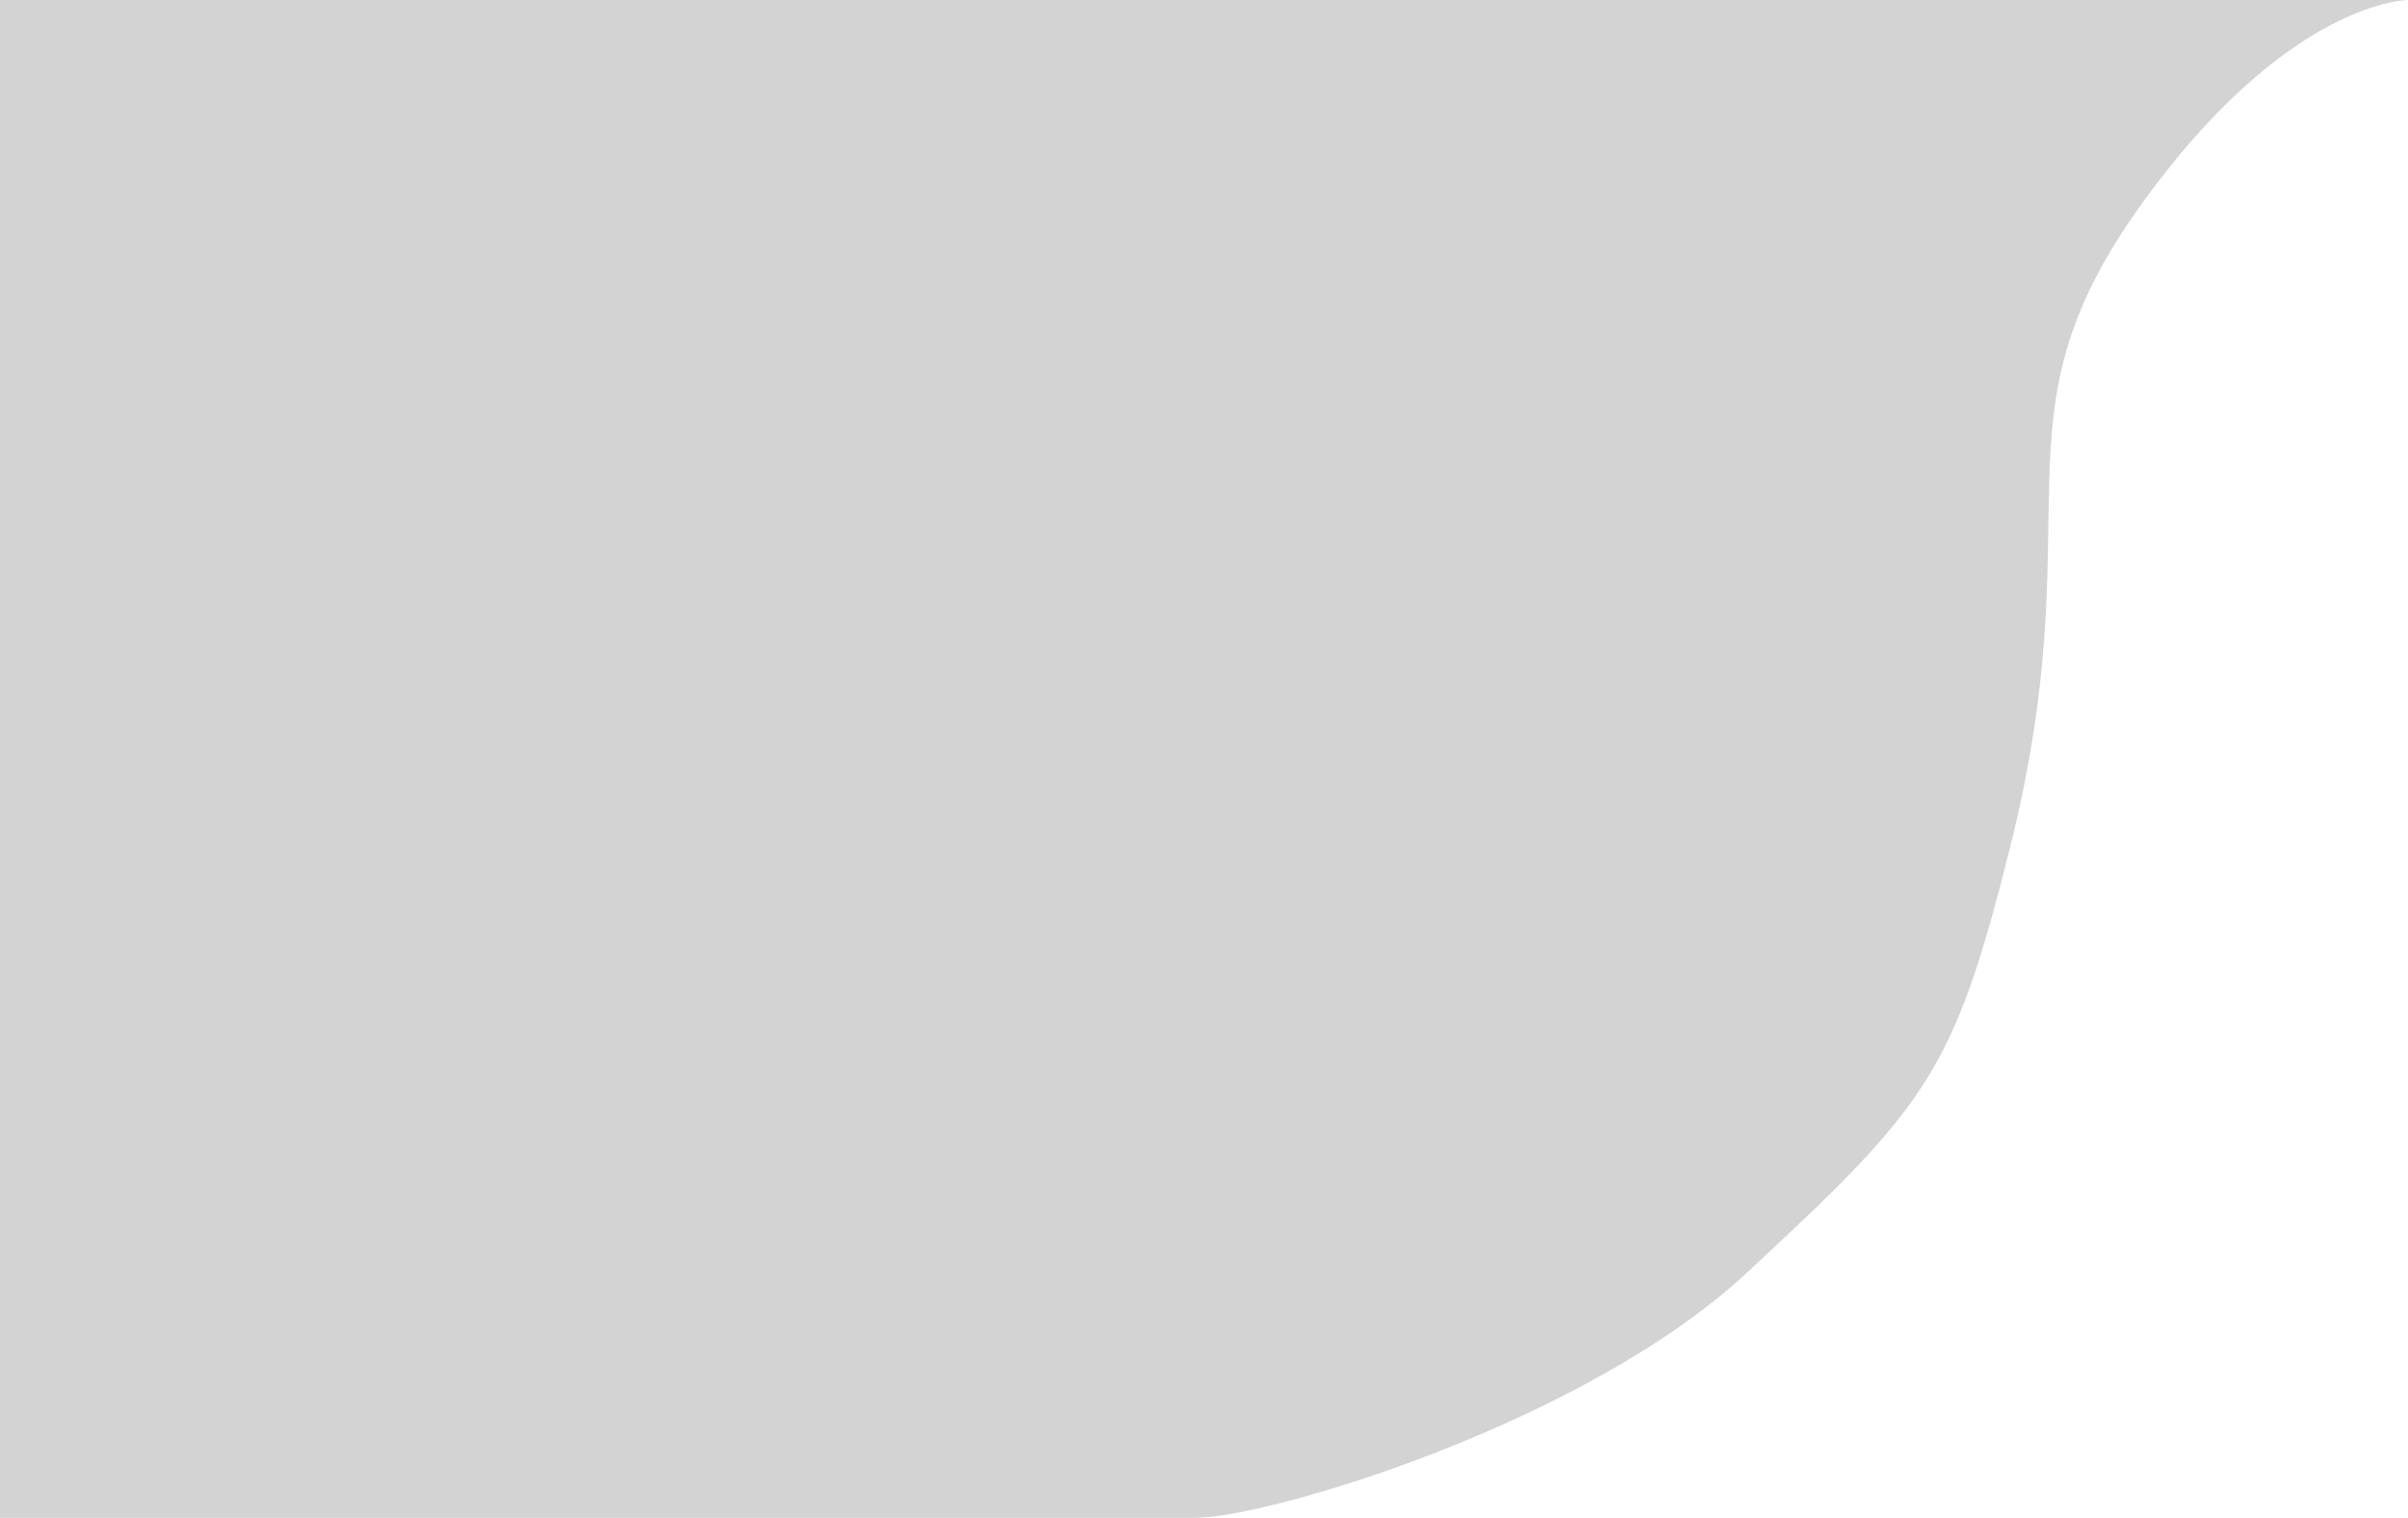
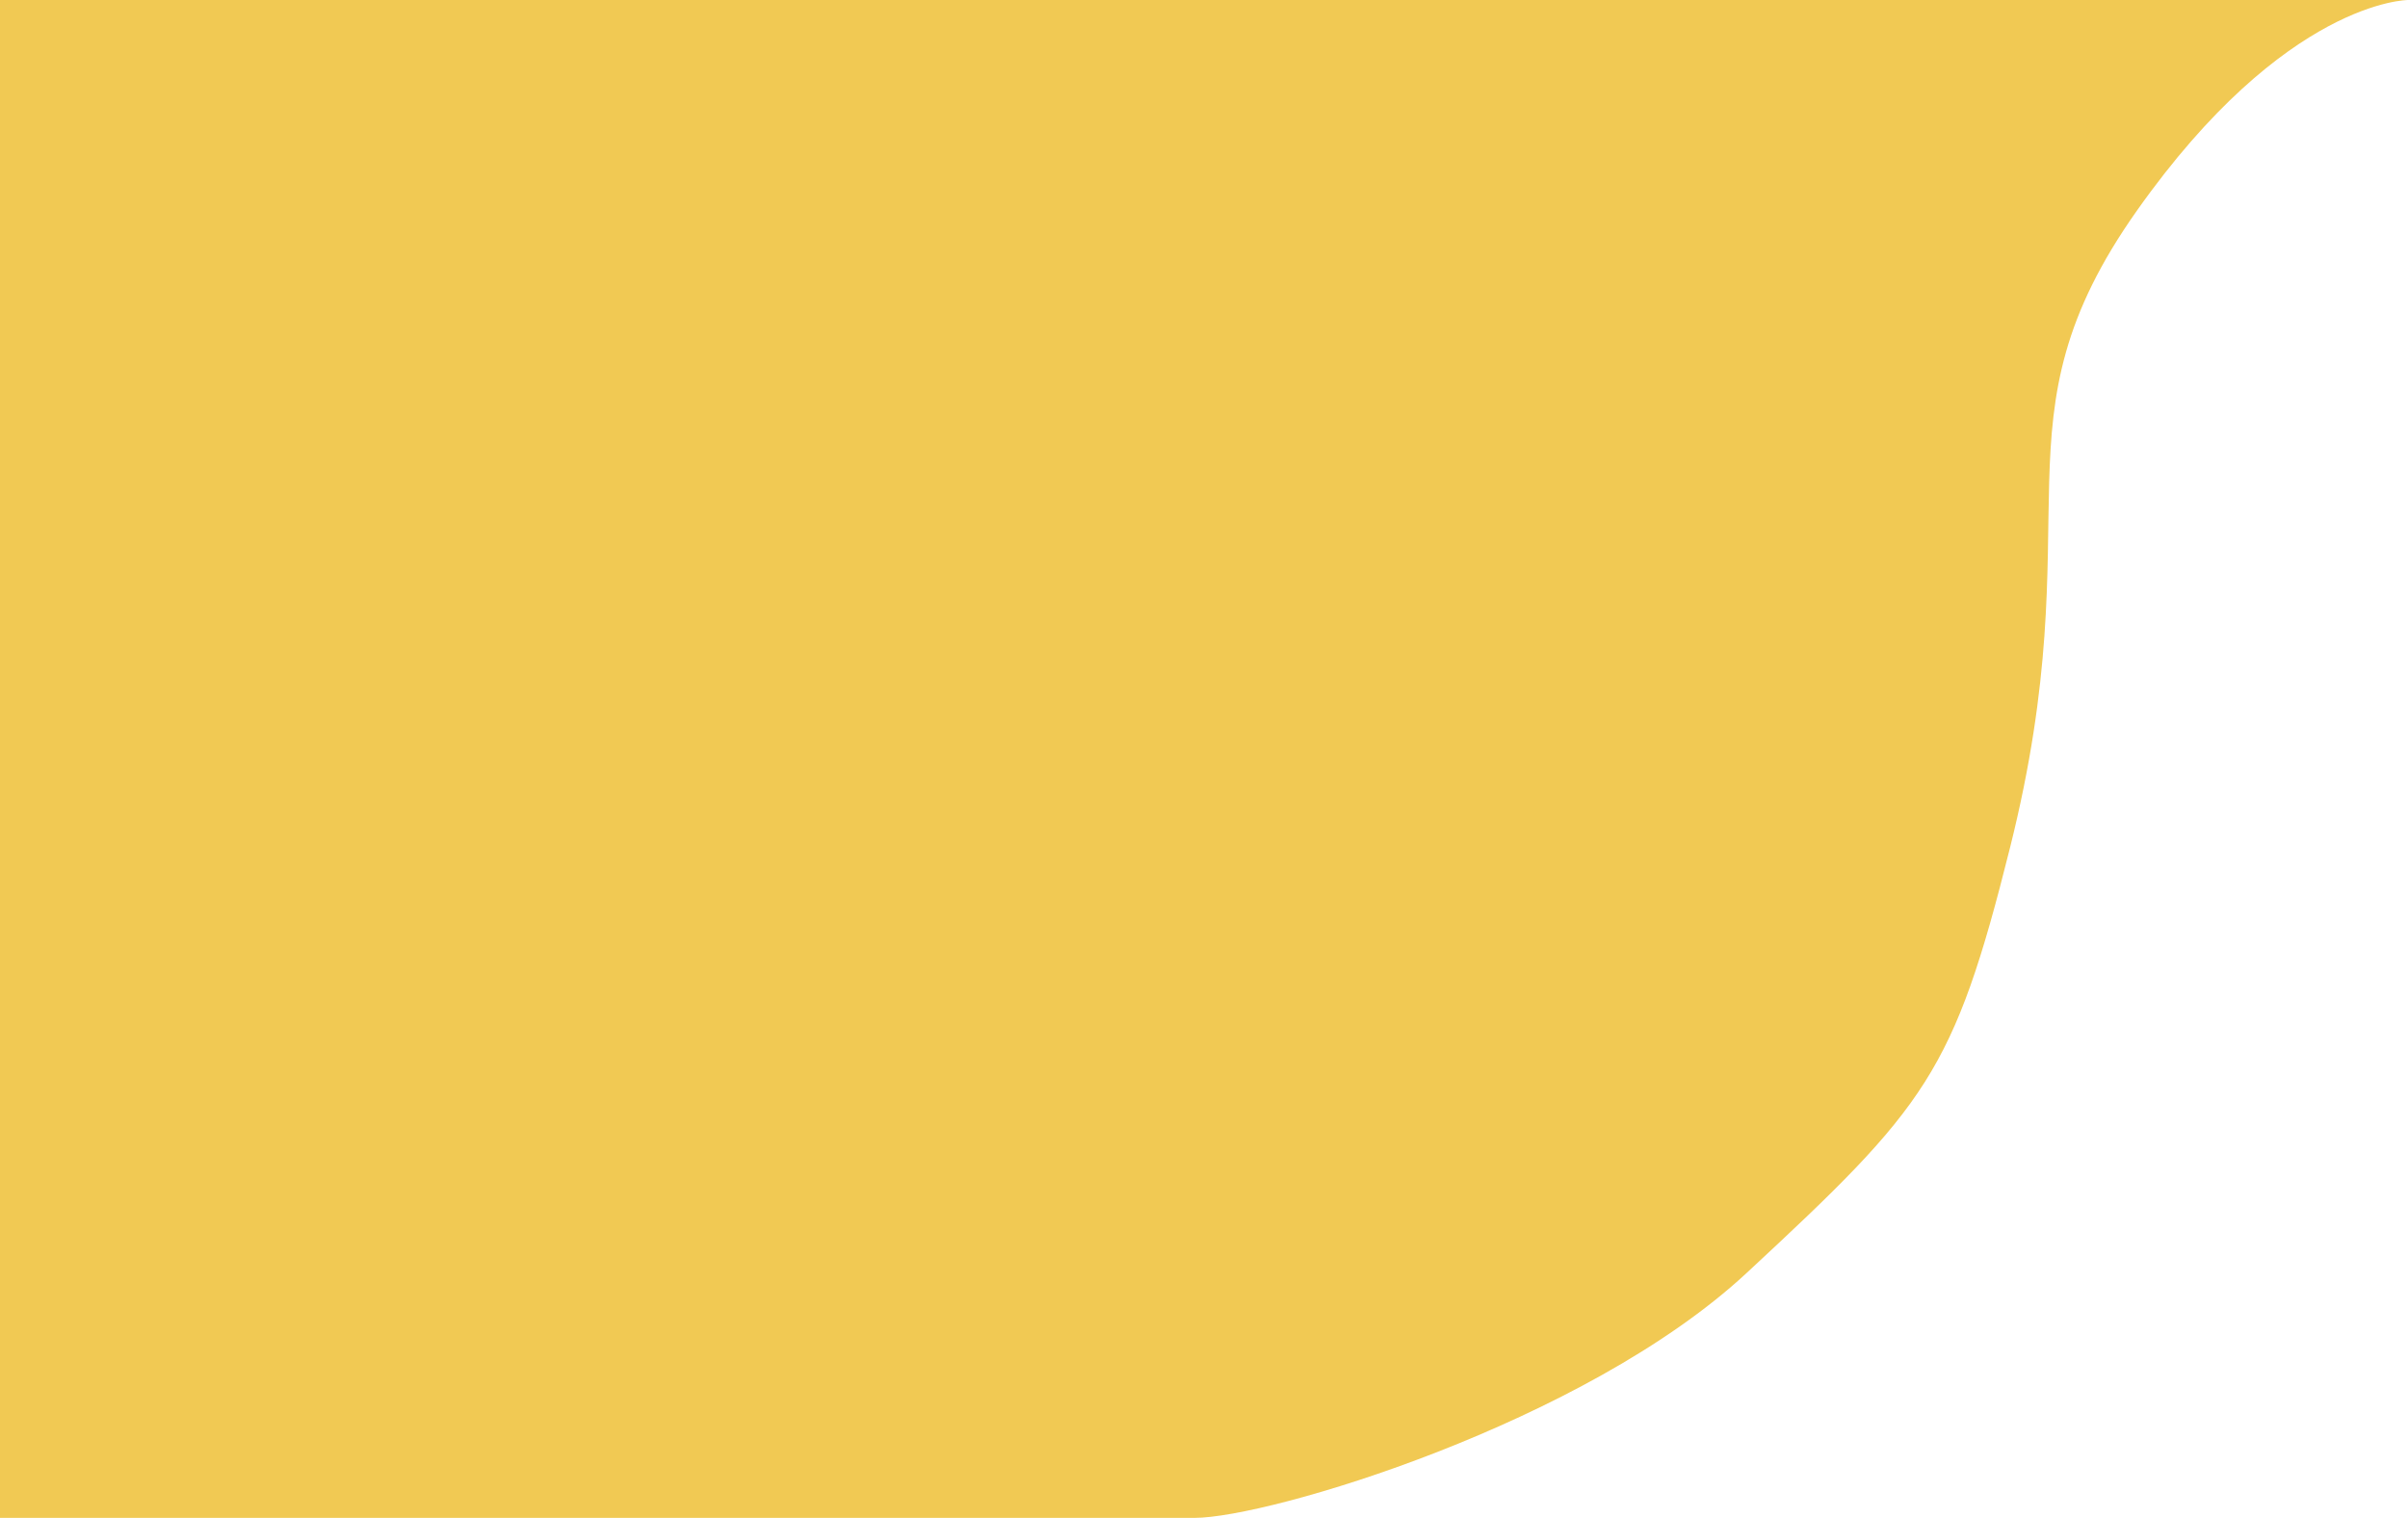
- <svg xmlns="http://www.w3.org/2000/svg" width="817" height="515" viewBox="0 0 817 515" fill="none">
-   <path d="M682 287.5C710.5 173.5 674.5 143 725 71.5C775.5 0 817 0 817 0H0V515H405.218C430.482 515 537.5 483 592.5 432C653.663 375.285 662.852 364.093 682 287.5Z" fill="#D3D3D3" />
+ <svg xmlns="http://www.w3.org/2000/svg" width="817" height="515" viewBox="0 0 817 515" fill="none" preserveAspectRatio="none">
+   <path d="M682 287.5C710.5 173.5 674.5 143 725 71.5C775.5 0 817 0 817 0H0V515H405.218C430.482 515 537.5 483 592.5 432C653.663 375.285 662.852 364.093 682 287.5Z" fill="#F1C953" />
</svg>
